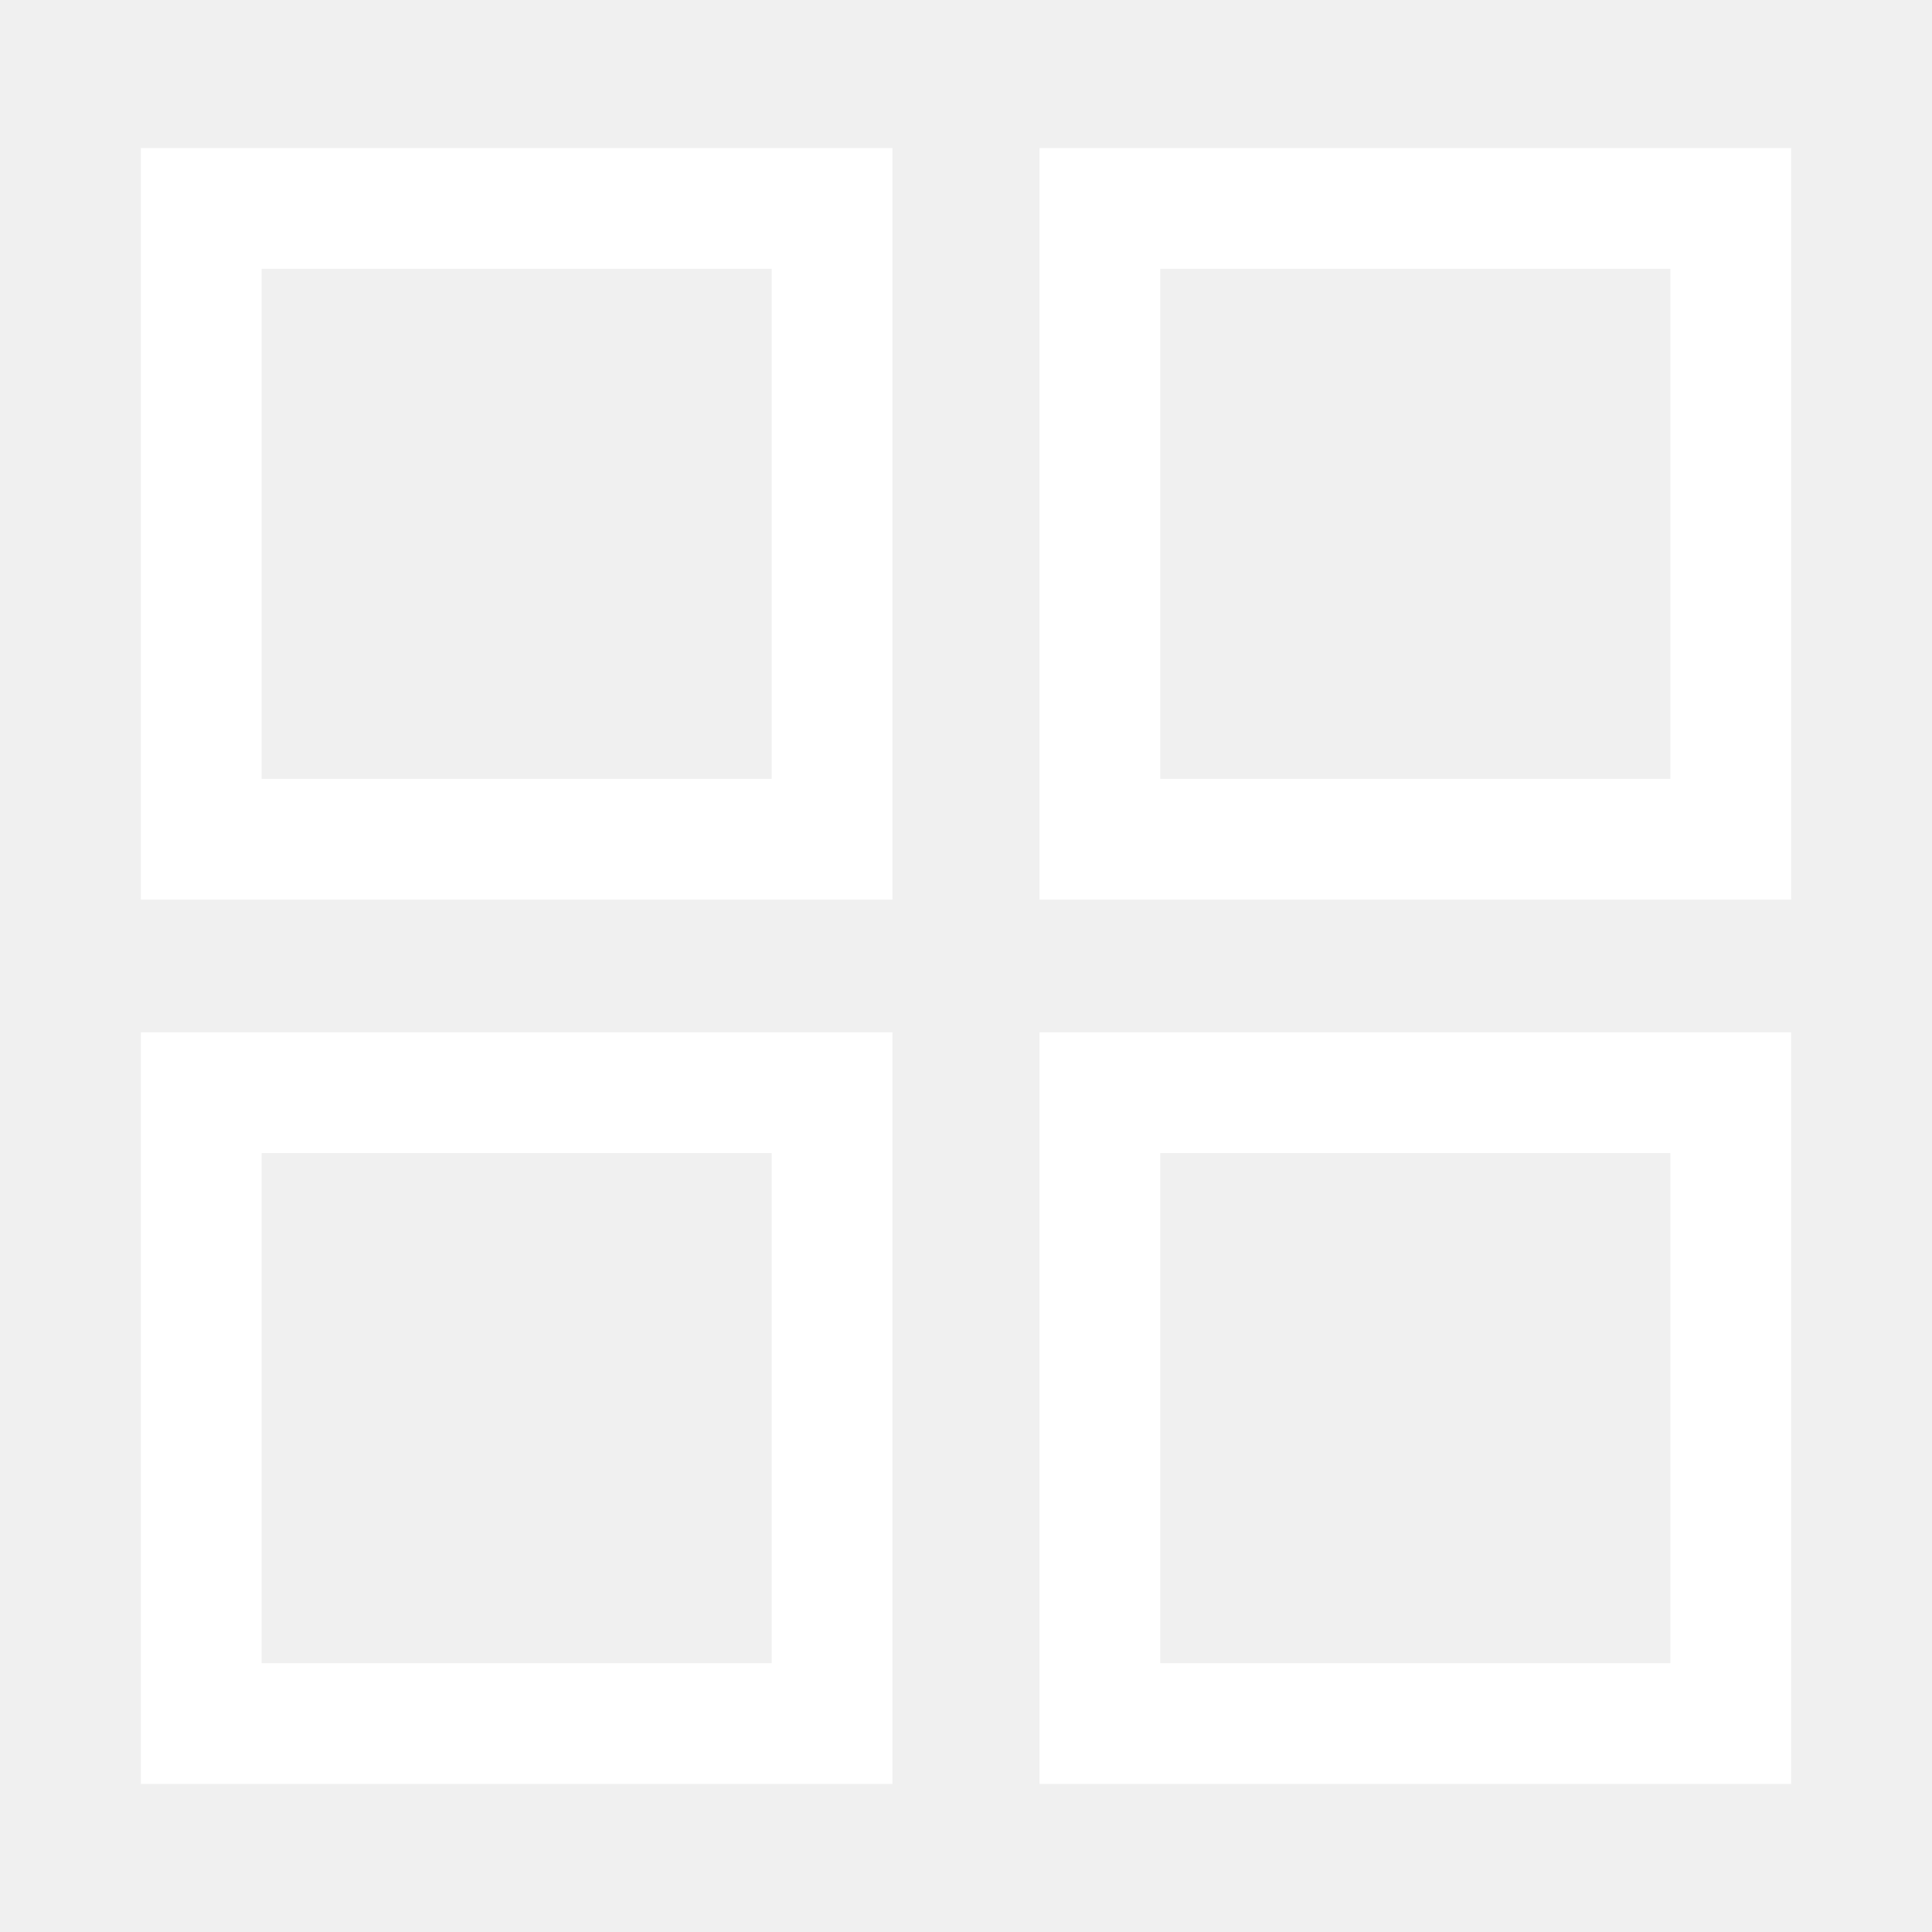
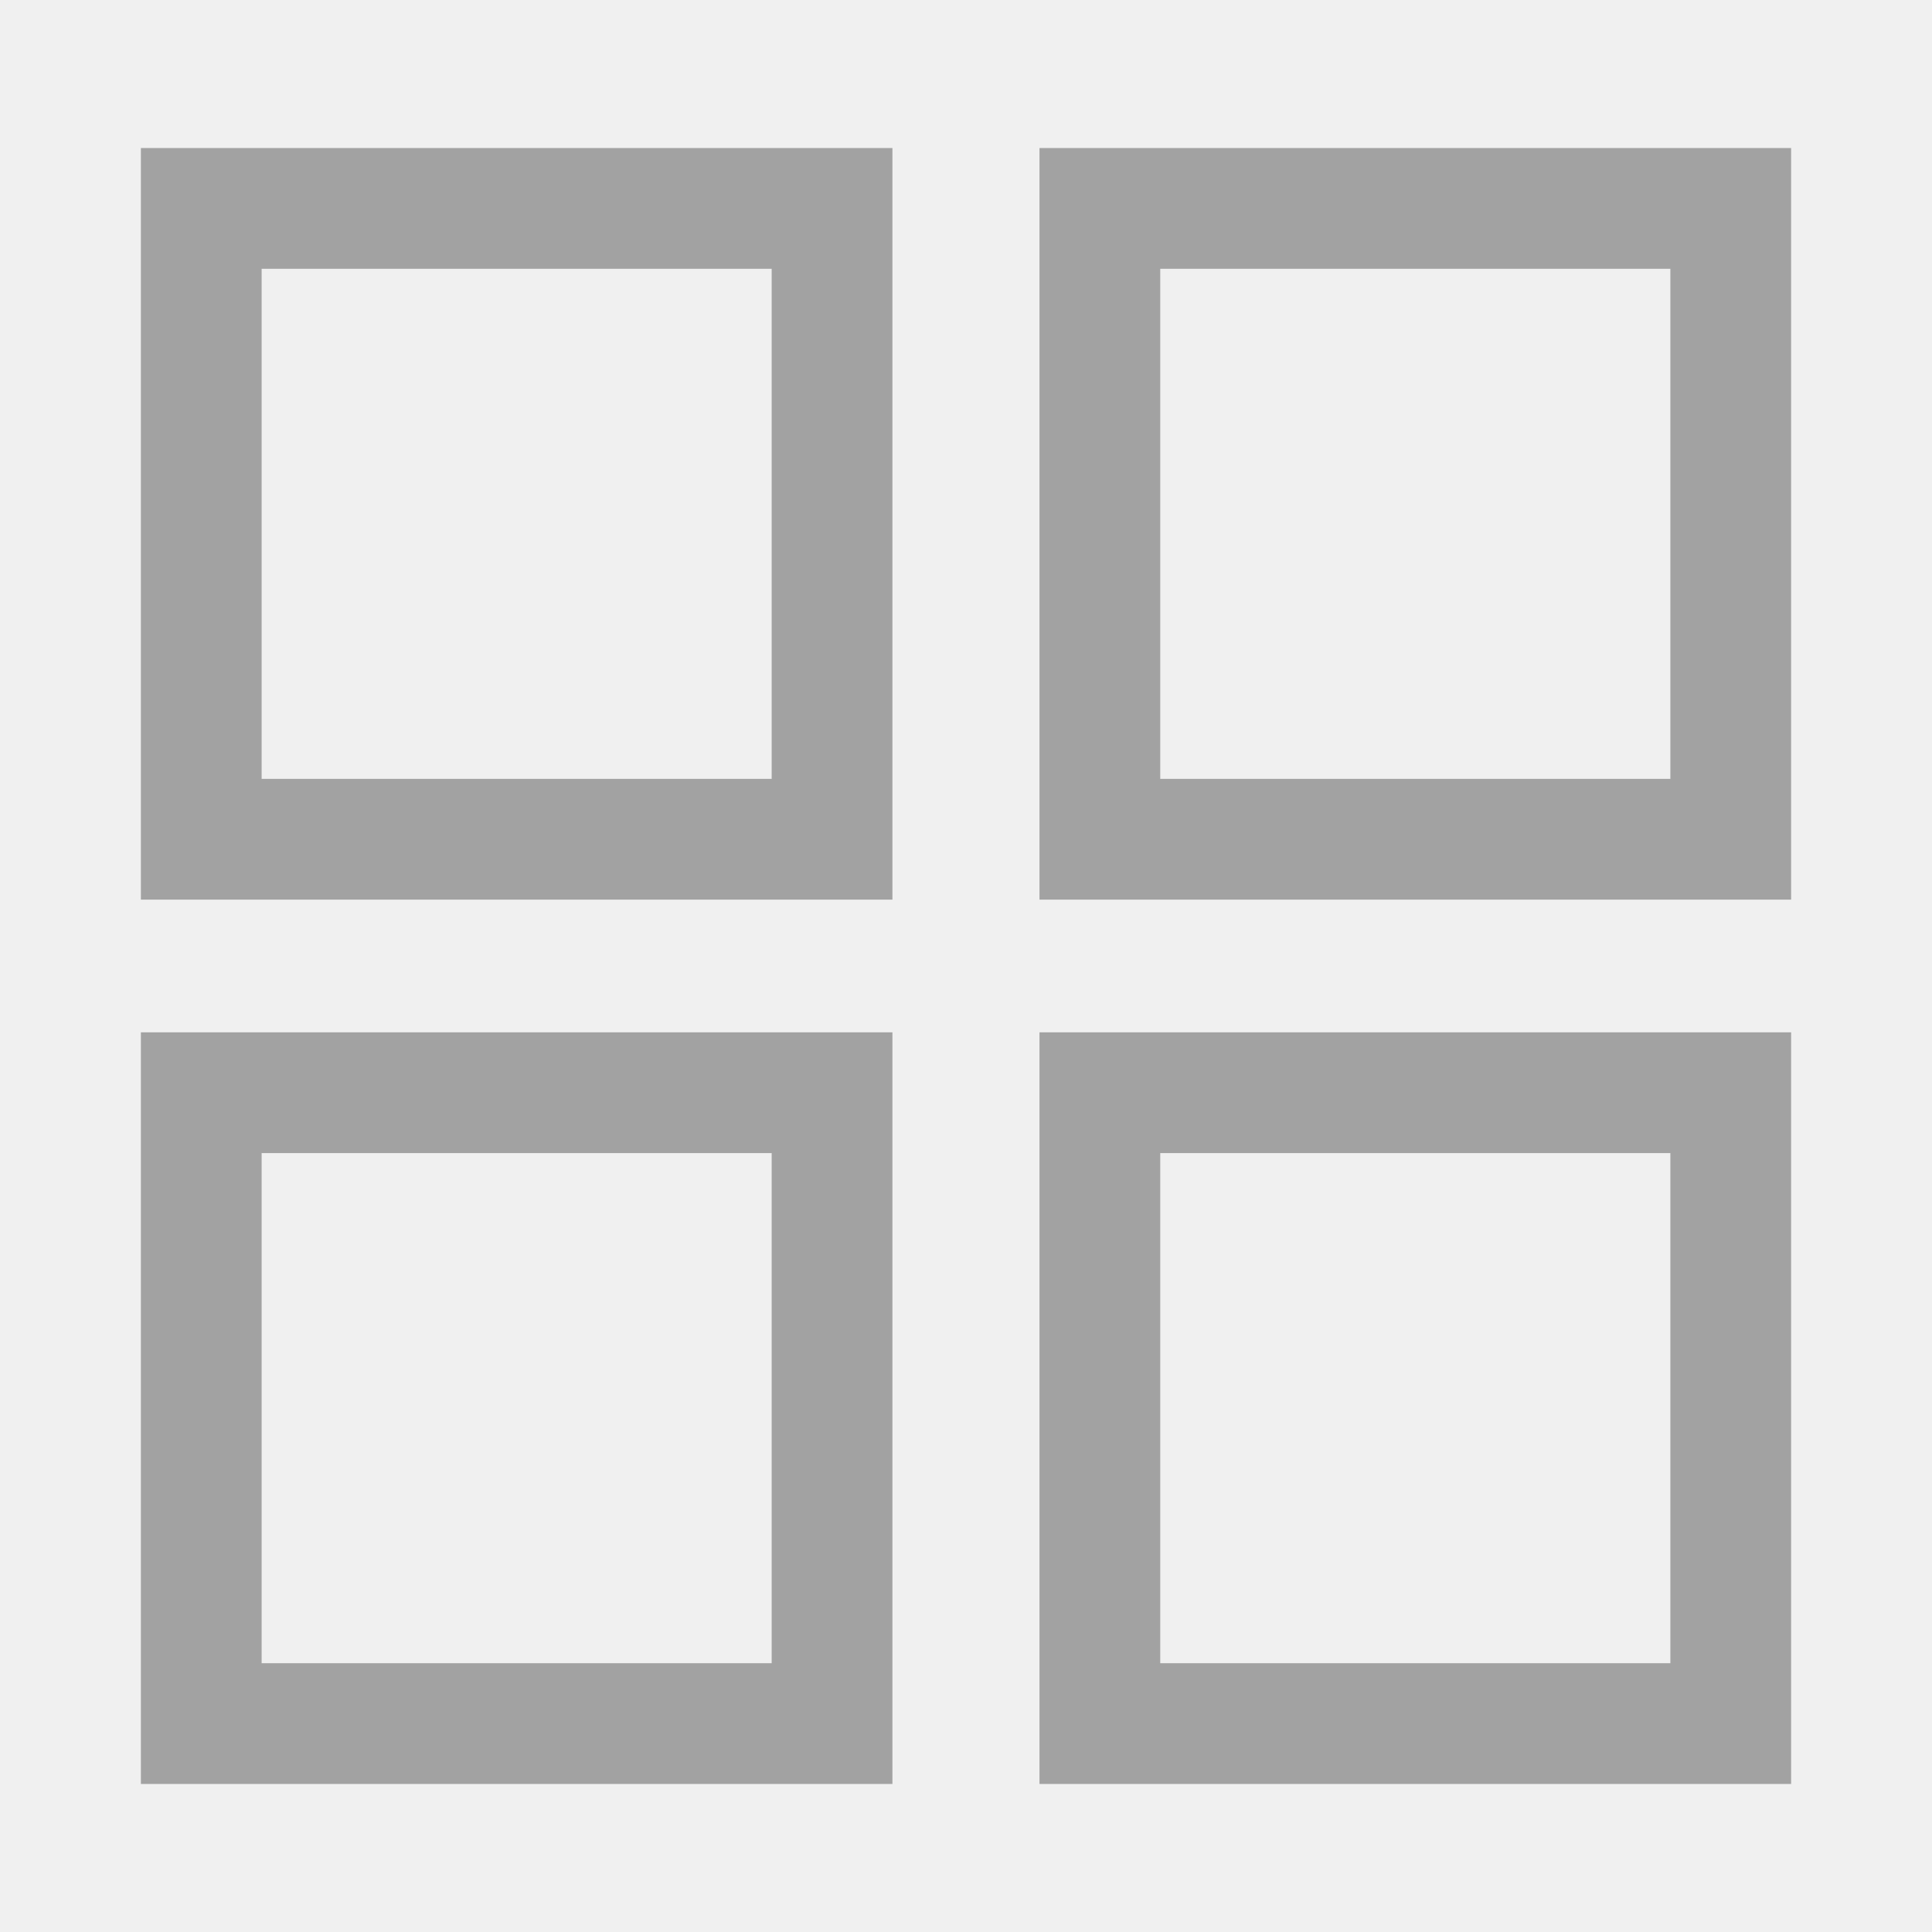
<svg xmlns="http://www.w3.org/2000/svg" version="1.1" id="图层_1" x="0px" y="0px" width="48px" height="48px" viewBox="0 0 48 48" enable-background="new 0 0 48 48" xml:space="preserve">
  <g>
    <g>
-       <path fill="#FFFFFF" d="M22.172,22.351H3.5V3.678h18.672V22.351z M6.5,19.351h12.672V6.678H6.5V19.351z" />
+       <path fill="#A2A2A2" d="M22.172,22.351H3.5V3.678h18.672V22.351z M6.5,19.351h12.672V6.678H6.5V19.351z" />
    </g>
    <g>
-       <path fill="#FFFFFF" d="M44.5,22.351H25.826V3.678H44.5V22.351z M28.826,19.351H41.5V6.678H28.826V19.351z" />
+       <path fill="#A2A2A2" d="M44.5,22.351H25.826V3.678H44.5V22.351z M28.826,19.351H41.5V6.678H28.826V19.351z" />
    </g>
    <g>
-       <path fill="#FFFFFF" d="M22.172,44.322H3.5V25.648h18.672V44.322z M6.5,41.322h12.672V28.648H6.5V41.322z" />
+       <path fill="#A2A2A2" d="M22.172,44.322H3.5V25.648h18.672V44.322z M6.5,41.322h12.672V28.648H6.5V41.322z" />
    </g>
    <g>
-       <path fill="#FFFFFF" d="M44.5,44.322H25.826V25.648H44.5V44.322z M28.826,41.322H41.5V28.648H28.826V41.322z" />
+       <path fill="#A2A2A2" d="M44.5,44.322H25.826V25.648H44.5V44.322z M28.826,41.322H41.5V28.648H28.826V41.322z" />
    </g>
  </g>
</svg>
